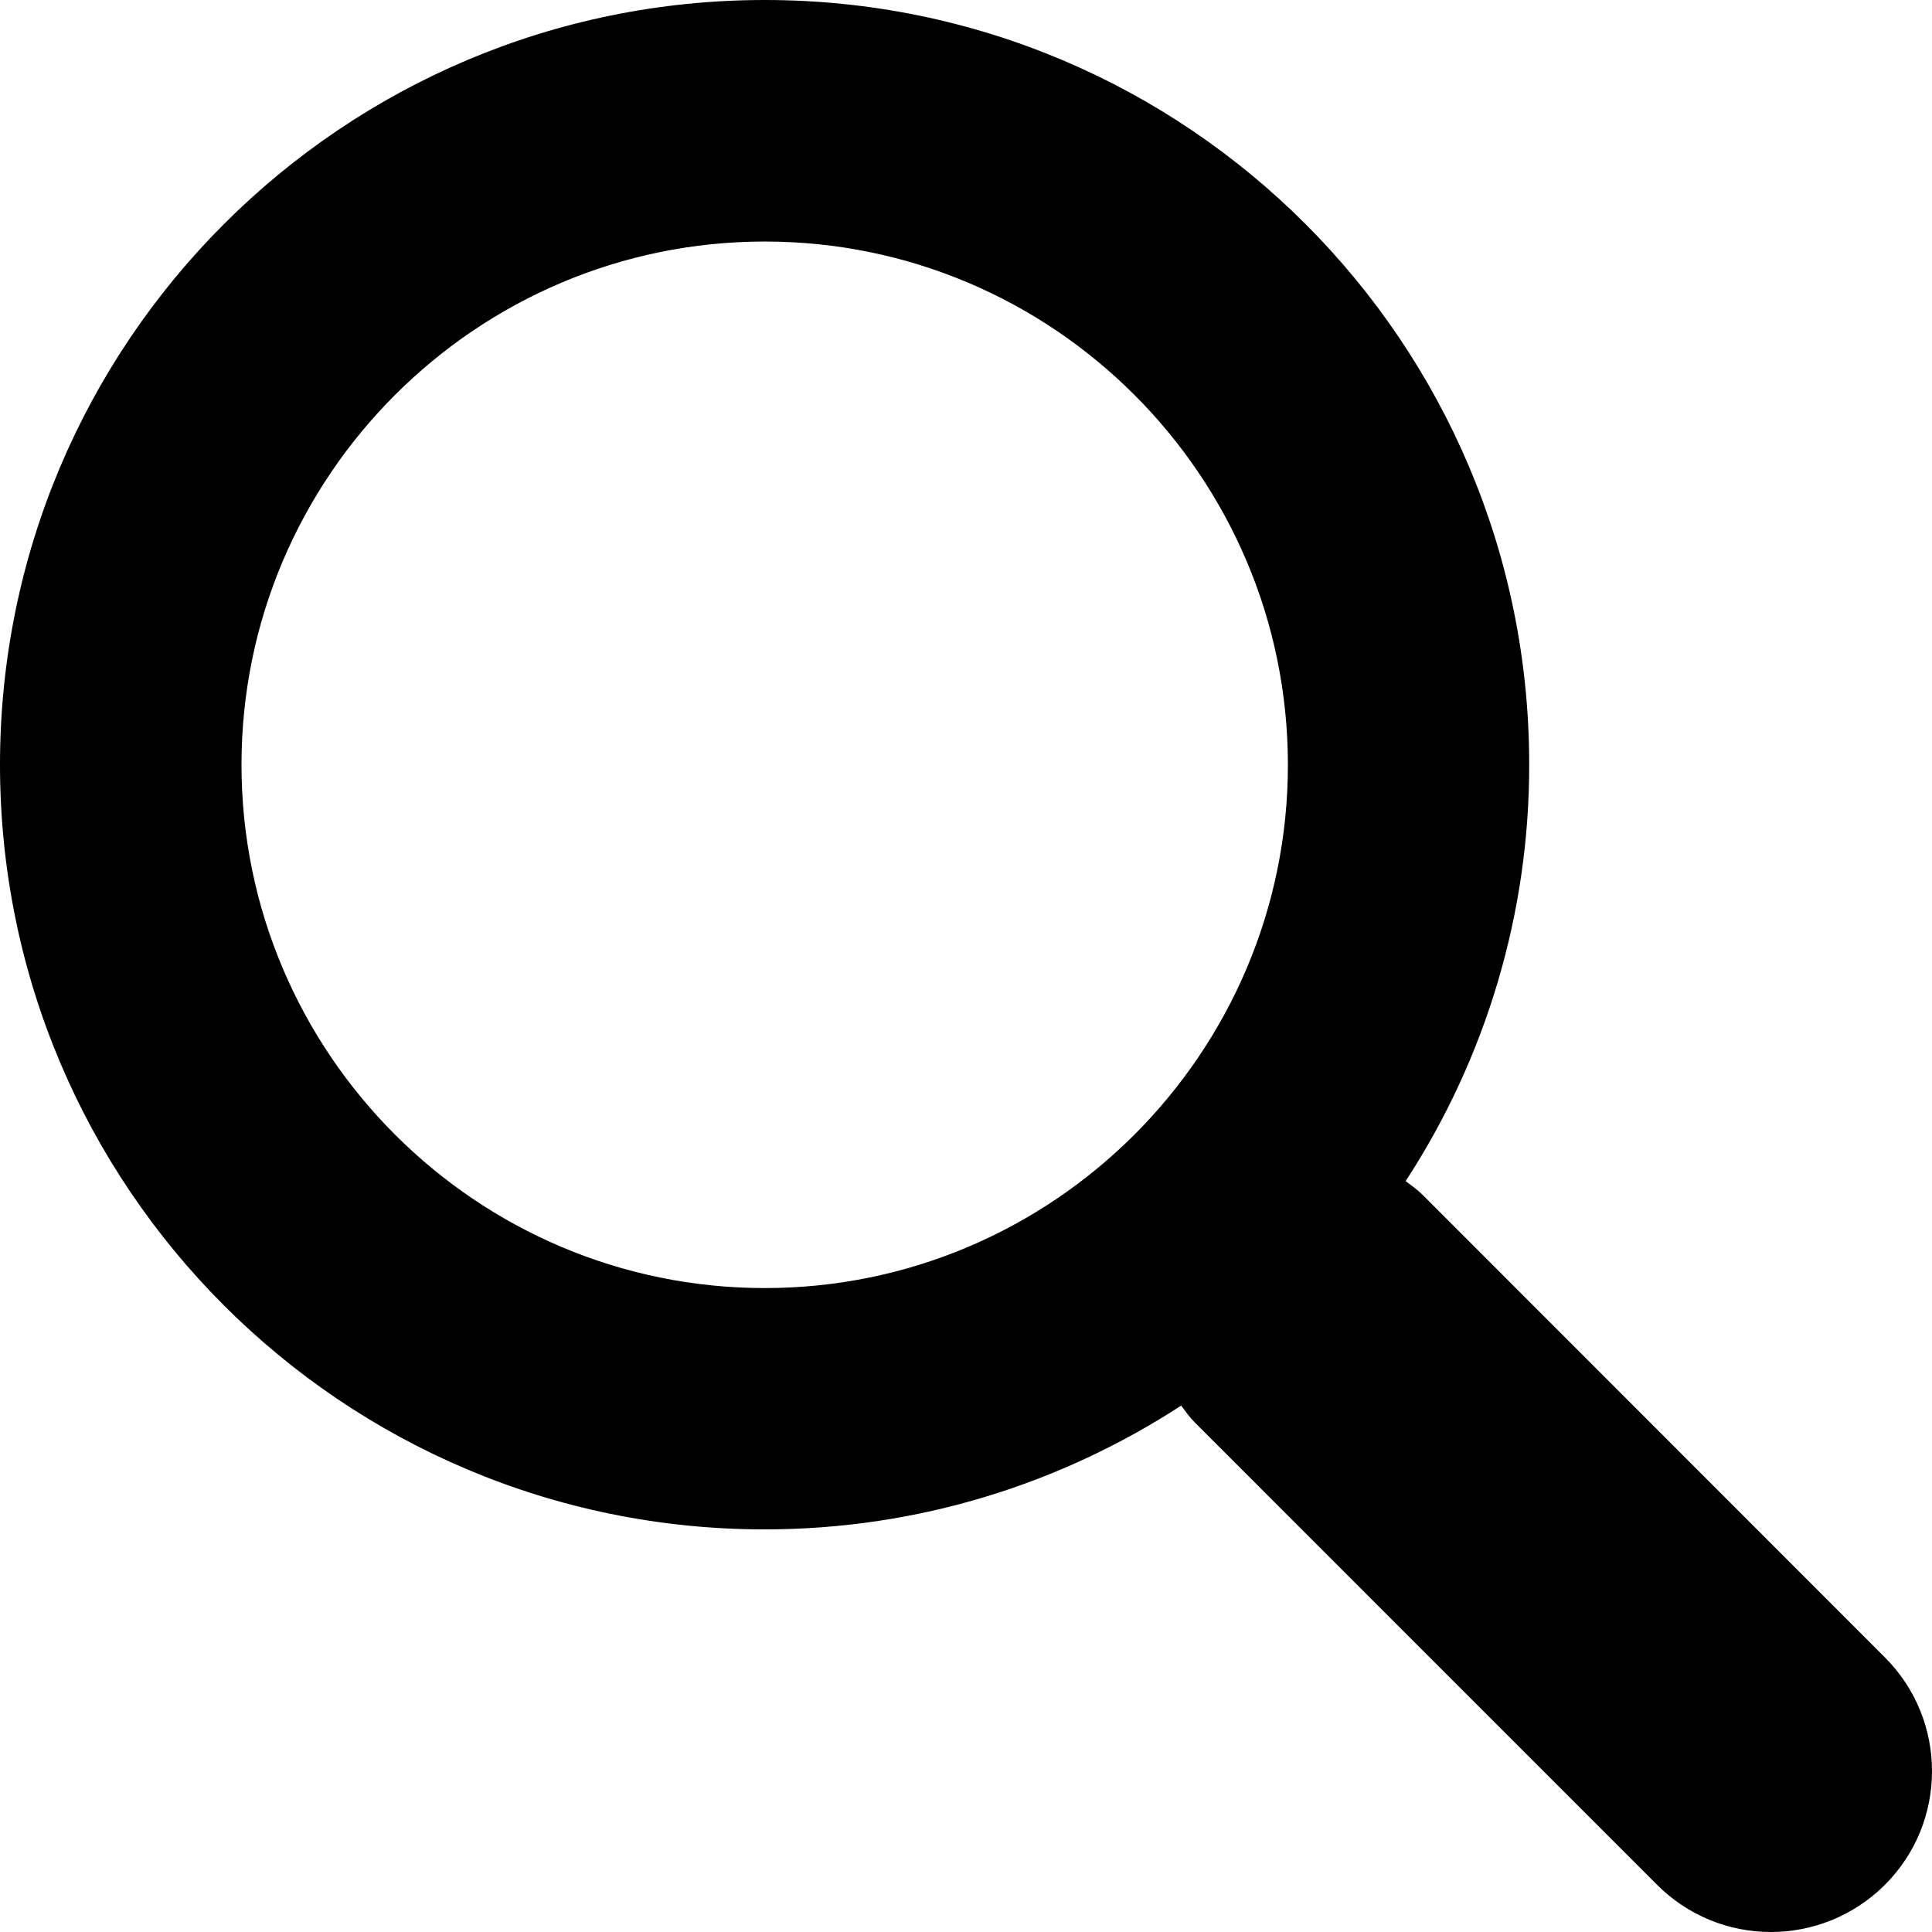
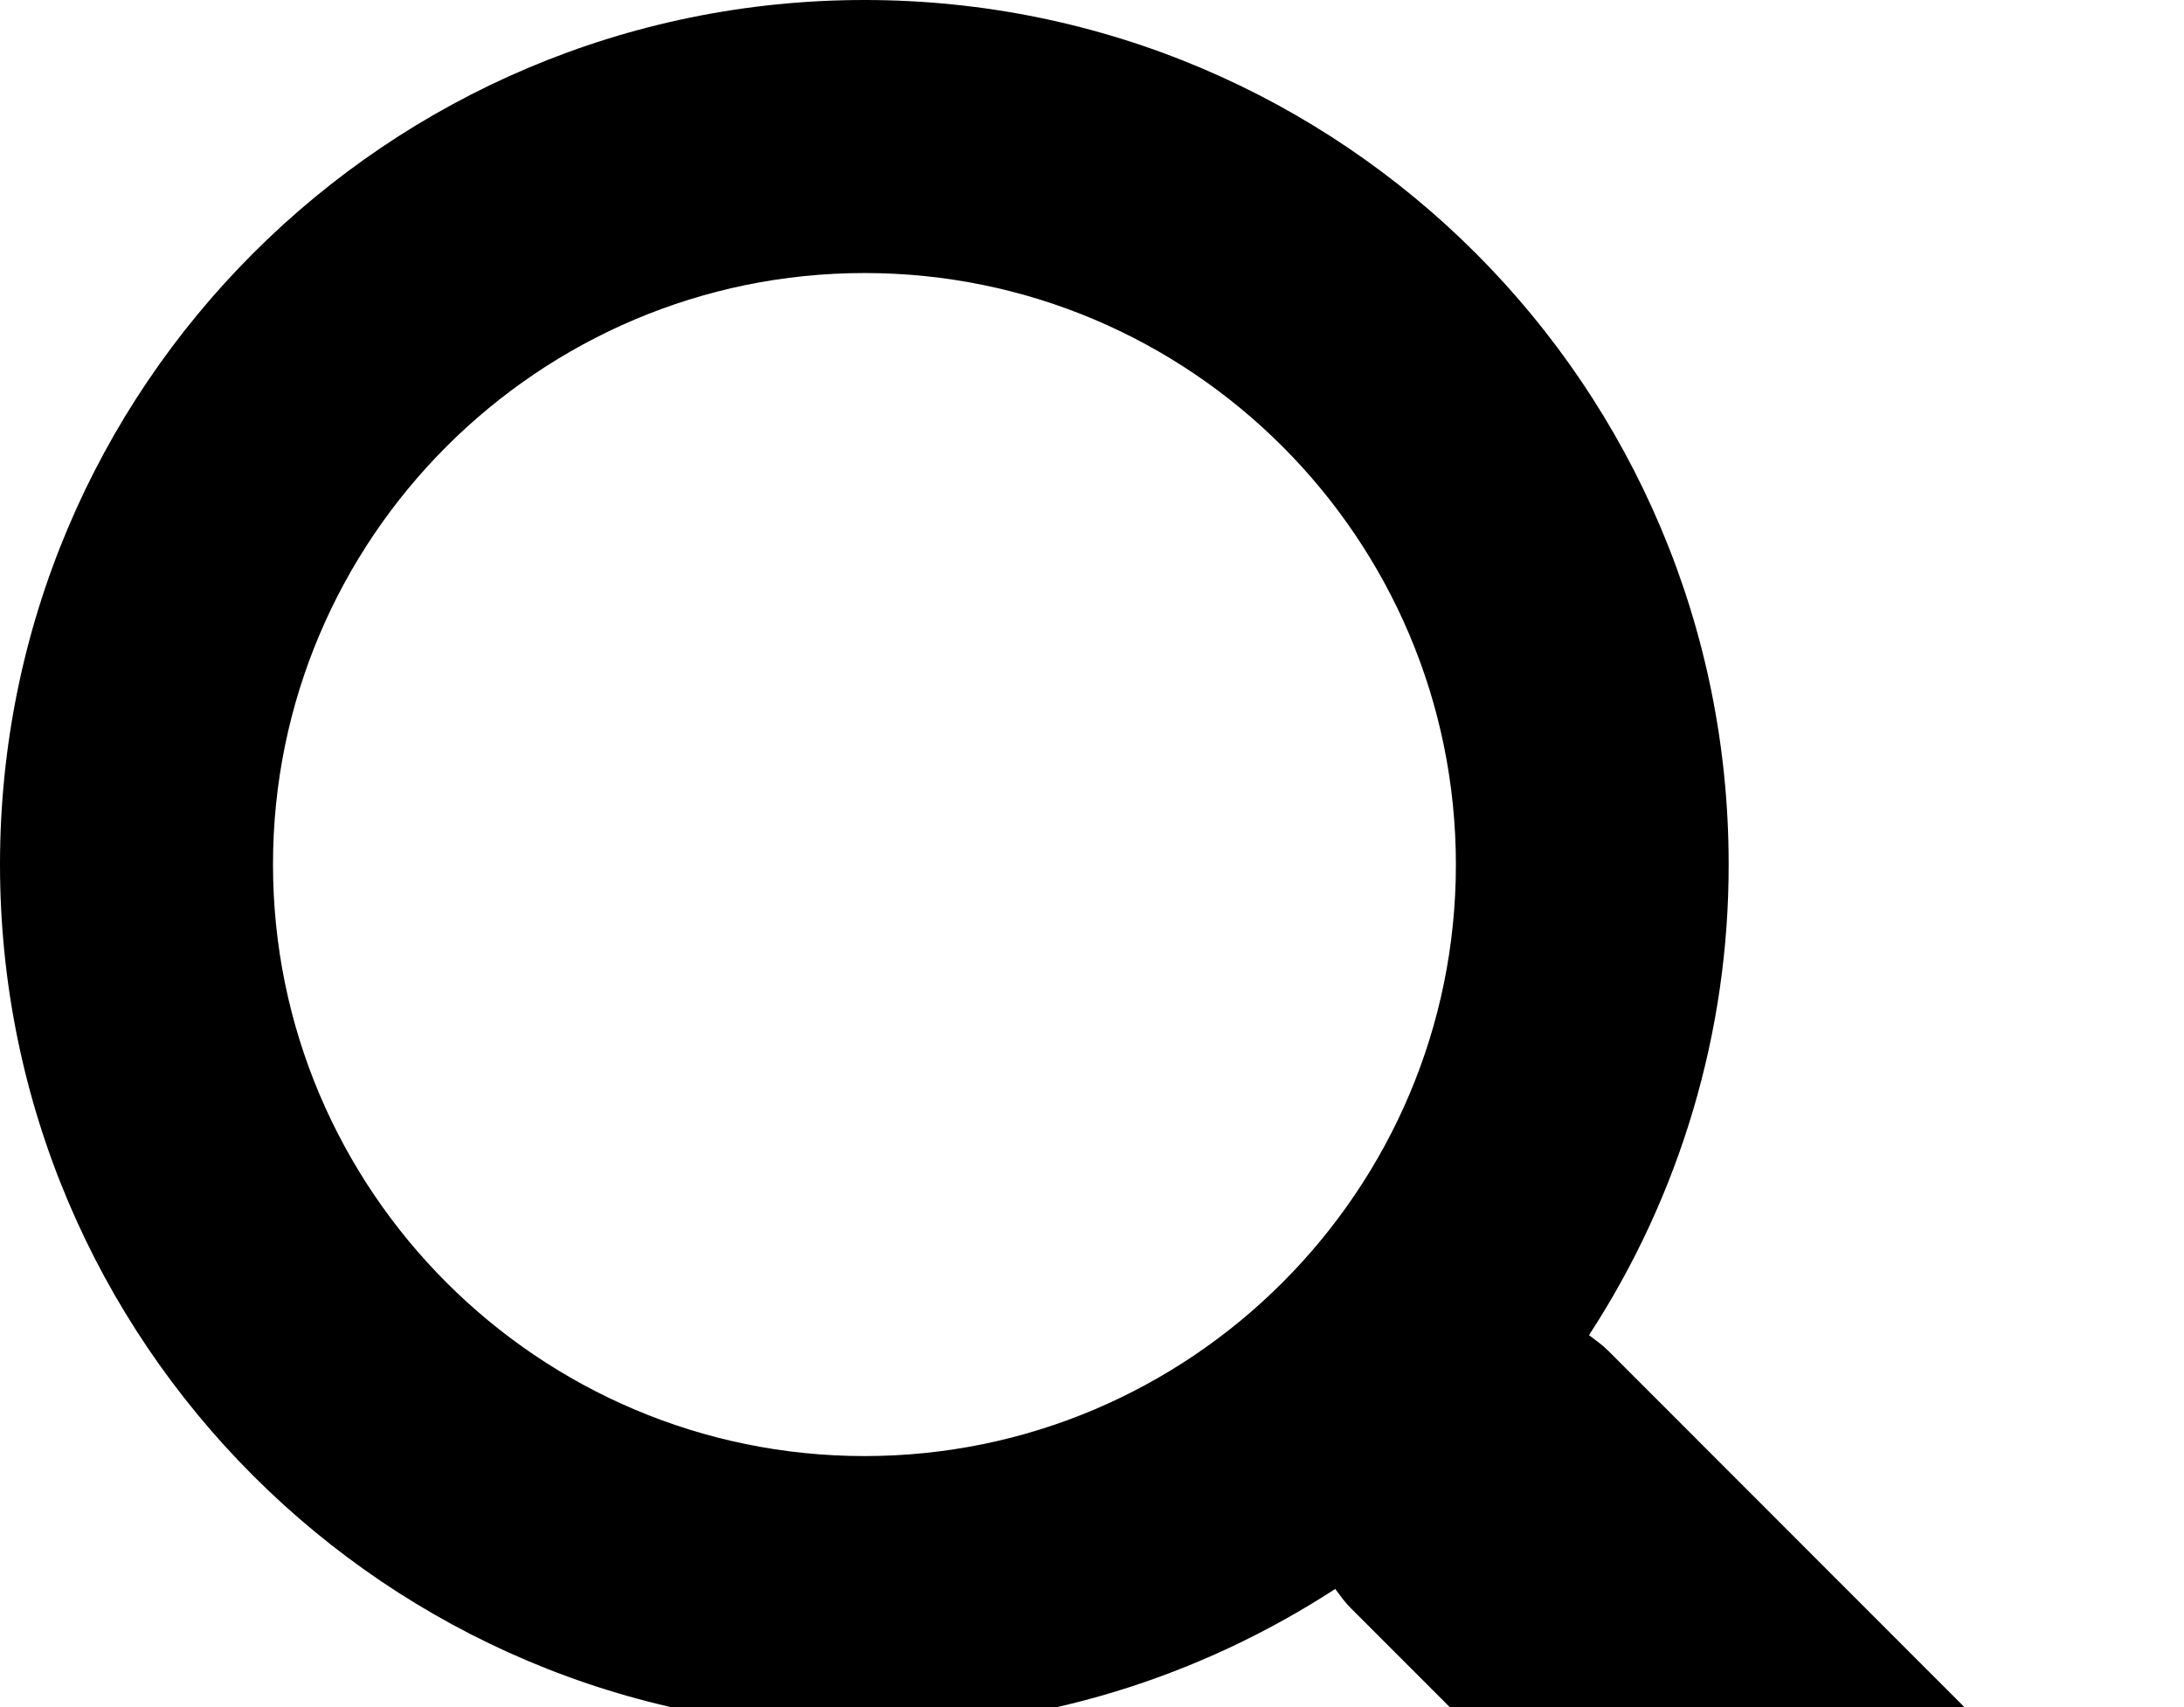
- <svg xmlns="http://www.w3.org/2000/svg" width="128" height="128">
-   <path d="M124.884 109.812L94.256 79.166c-.357-.357-.757-.629-1.129-.914a50.366 50.366 0 0 0 8.186-27.59C101.327 22.689 78.656 0 50.67 0 22.685 0 0 22.688 0 50.663c0 27.989 22.685 50.663 50.656 50.663 10.186 0 19.643-3.03 27.6-8.201.286.385.557.771.9 1.114l30.628 30.632a10.633 10.633 0 0 0 7.543 3.129c2.728 0 5.457-1.043 7.543-3.115 4.171-4.157 4.171-10.915.014-15.073M50.671 85.338C31.557 85.338 16 69.78 16 50.663c0-19.102 15.557-34.661 34.67-34.661 19.115 0 34.657 15.559 34.657 34.675 0 19.102-15.557 34.661-34.656 34.661" />
+ <svg xmlns="http://www.w3.org/2000/svg" viewBox="0 0 128 100">
+   <path fill="currentColor" d="M124.884 109.812L94.256 79.166c-.357-.357-.757-.629-1.129-.914a50.366 50.366 0 0 0 8.186-27.59C101.327 22.689 78.656 0 50.67 0 22.685 0 0 22.688 0 50.663c0 27.989 22.685 50.663 50.656 50.663 10.186 0 19.643-3.03 27.6-8.201.286.385.557.771.9 1.114l30.628 30.632a10.633 10.633 0 0 0 7.543 3.129c2.728 0 5.457-1.043 7.543-3.115 4.171-4.157 4.171-10.915.014-15.073M50.671 85.338C31.557 85.338 16 69.78 16 50.663c0-19.102 15.557-34.661 34.67-34.661 19.115 0 34.657 15.559 34.657 34.675 0 19.102-15.557 34.661-34.656 34.661" />
</svg>
